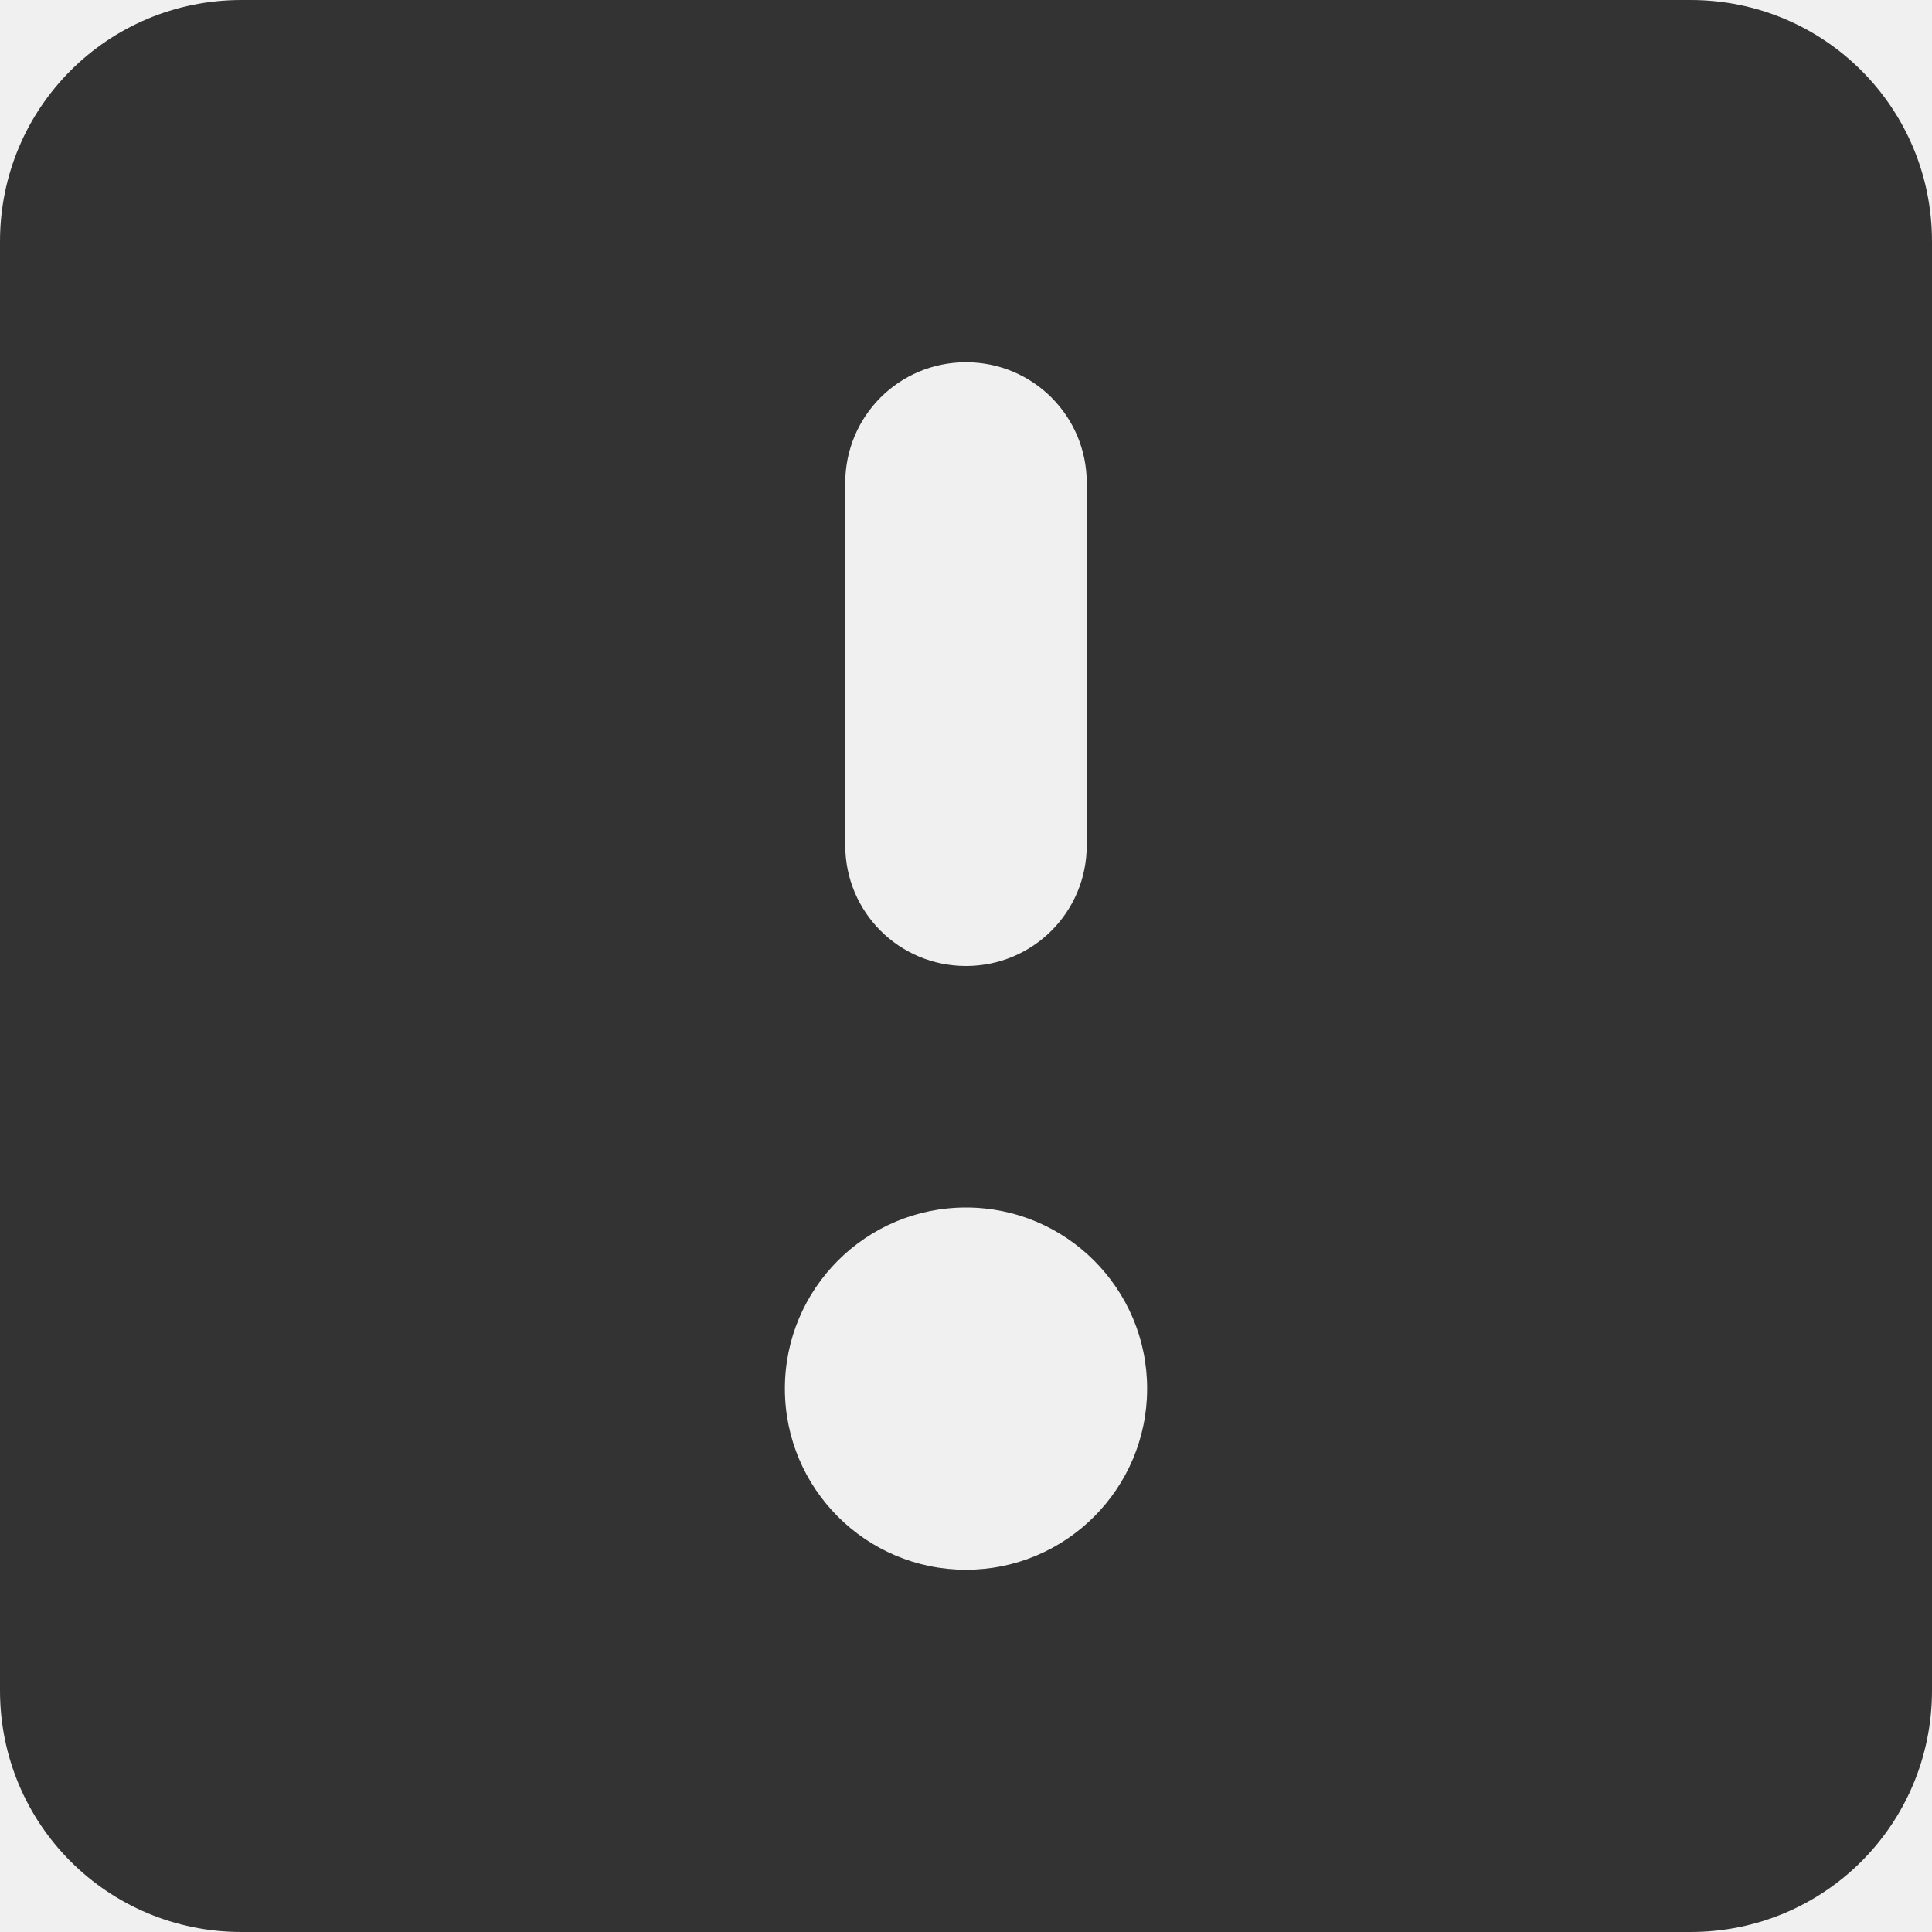
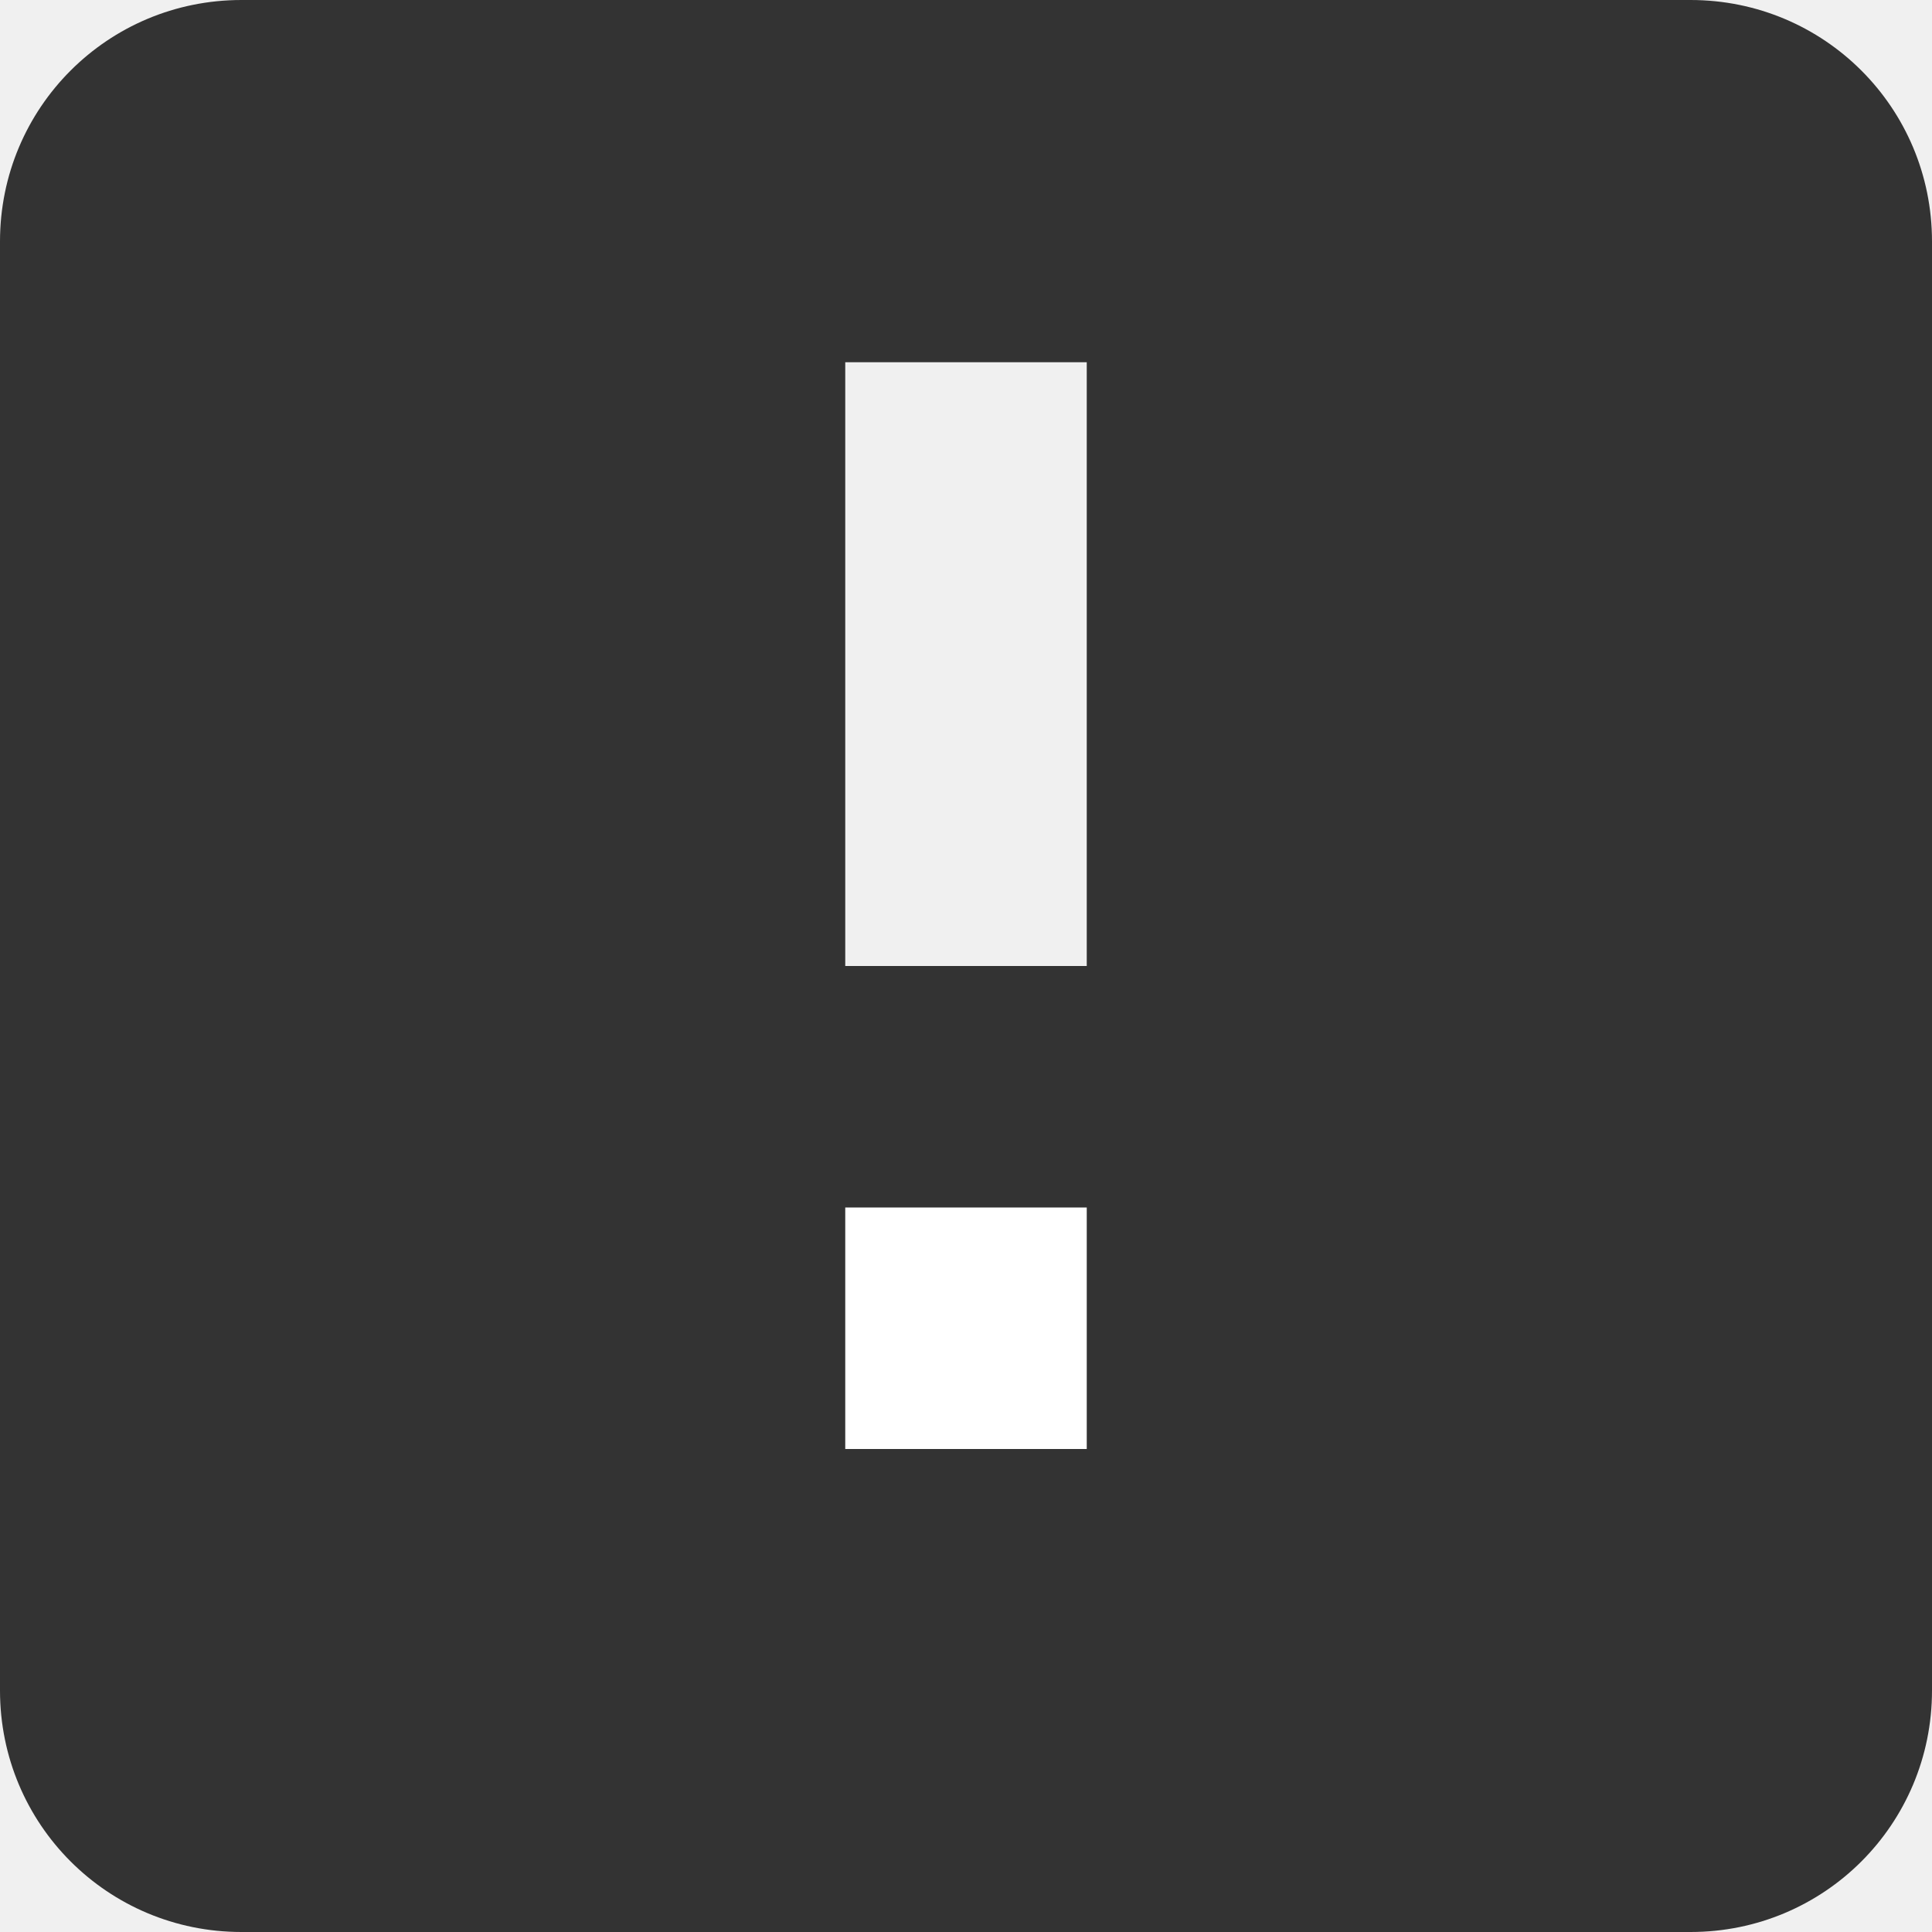
<svg xmlns="http://www.w3.org/2000/svg" id="svg3864" version="1.1" width="16" height="16">
  <defs id="defs3868" />
-   <path style="color:#000000;fill:#333333;fill-opacity:1;stroke:none;stroke-width:1;marker:none;visibility:visible;display:inline;overflow:visible;enable-background:accumulate" d="M 2,0 C 0.892,0 0,0.892 0,2 l 0,12 c 0,1.108 0.892,2 2,2 l 12,0 c 1.108,0 2,-0.892 2,-2 L 16,2 C 16,0.892 15.108,0 14,0 z M 8,3 C 8.554,3 9,3.446 9,4 L 9,7 C 9,7.554 8.554,8 8,8 7.446,8 7,7.554 7,7 L 7,4 C 7,3.446 7.446,3 8,3 z m 0,7 c 0.828,0 1.5,0.672 1.5,1.5 C 9.5,12.328 8.828,13 8,13 7.172,13 6.5,12.328 6.5,11.5 6.5,10.672 7.172,10 8,10 z" id="rect6103" />
+   <path style="color:#000000;fill:#333333;fill-opacity:1;fill-rule:nonzero;stroke:none;stroke-width:6;marker:none;visibility:visible;display:inline;overflow:visible;enable-background:accumulate" d="M 2,0 C 0.892,0 0,0.892 0,2 l 0,12 c 0,1.108 0.892,2 2,2 l 12,0 c 1.108,0 2,-0.892 2,-2 L 16,2 C 16,0.892 15.108,0 14,0 z M 7,3 9,3 9,8 7,8 z" id="rect7131" />
+   <rect style="color:#000000;fill:#ffffff;fill-opacity:1;fill-rule:nonzero;stroke:none;stroke-width:1;marker:none;visibility:visible;display:inline;overflow:visible;enable-background:accumulate" id="rect8384" width="2" height="2" x="7" y="10" />
</svg>
